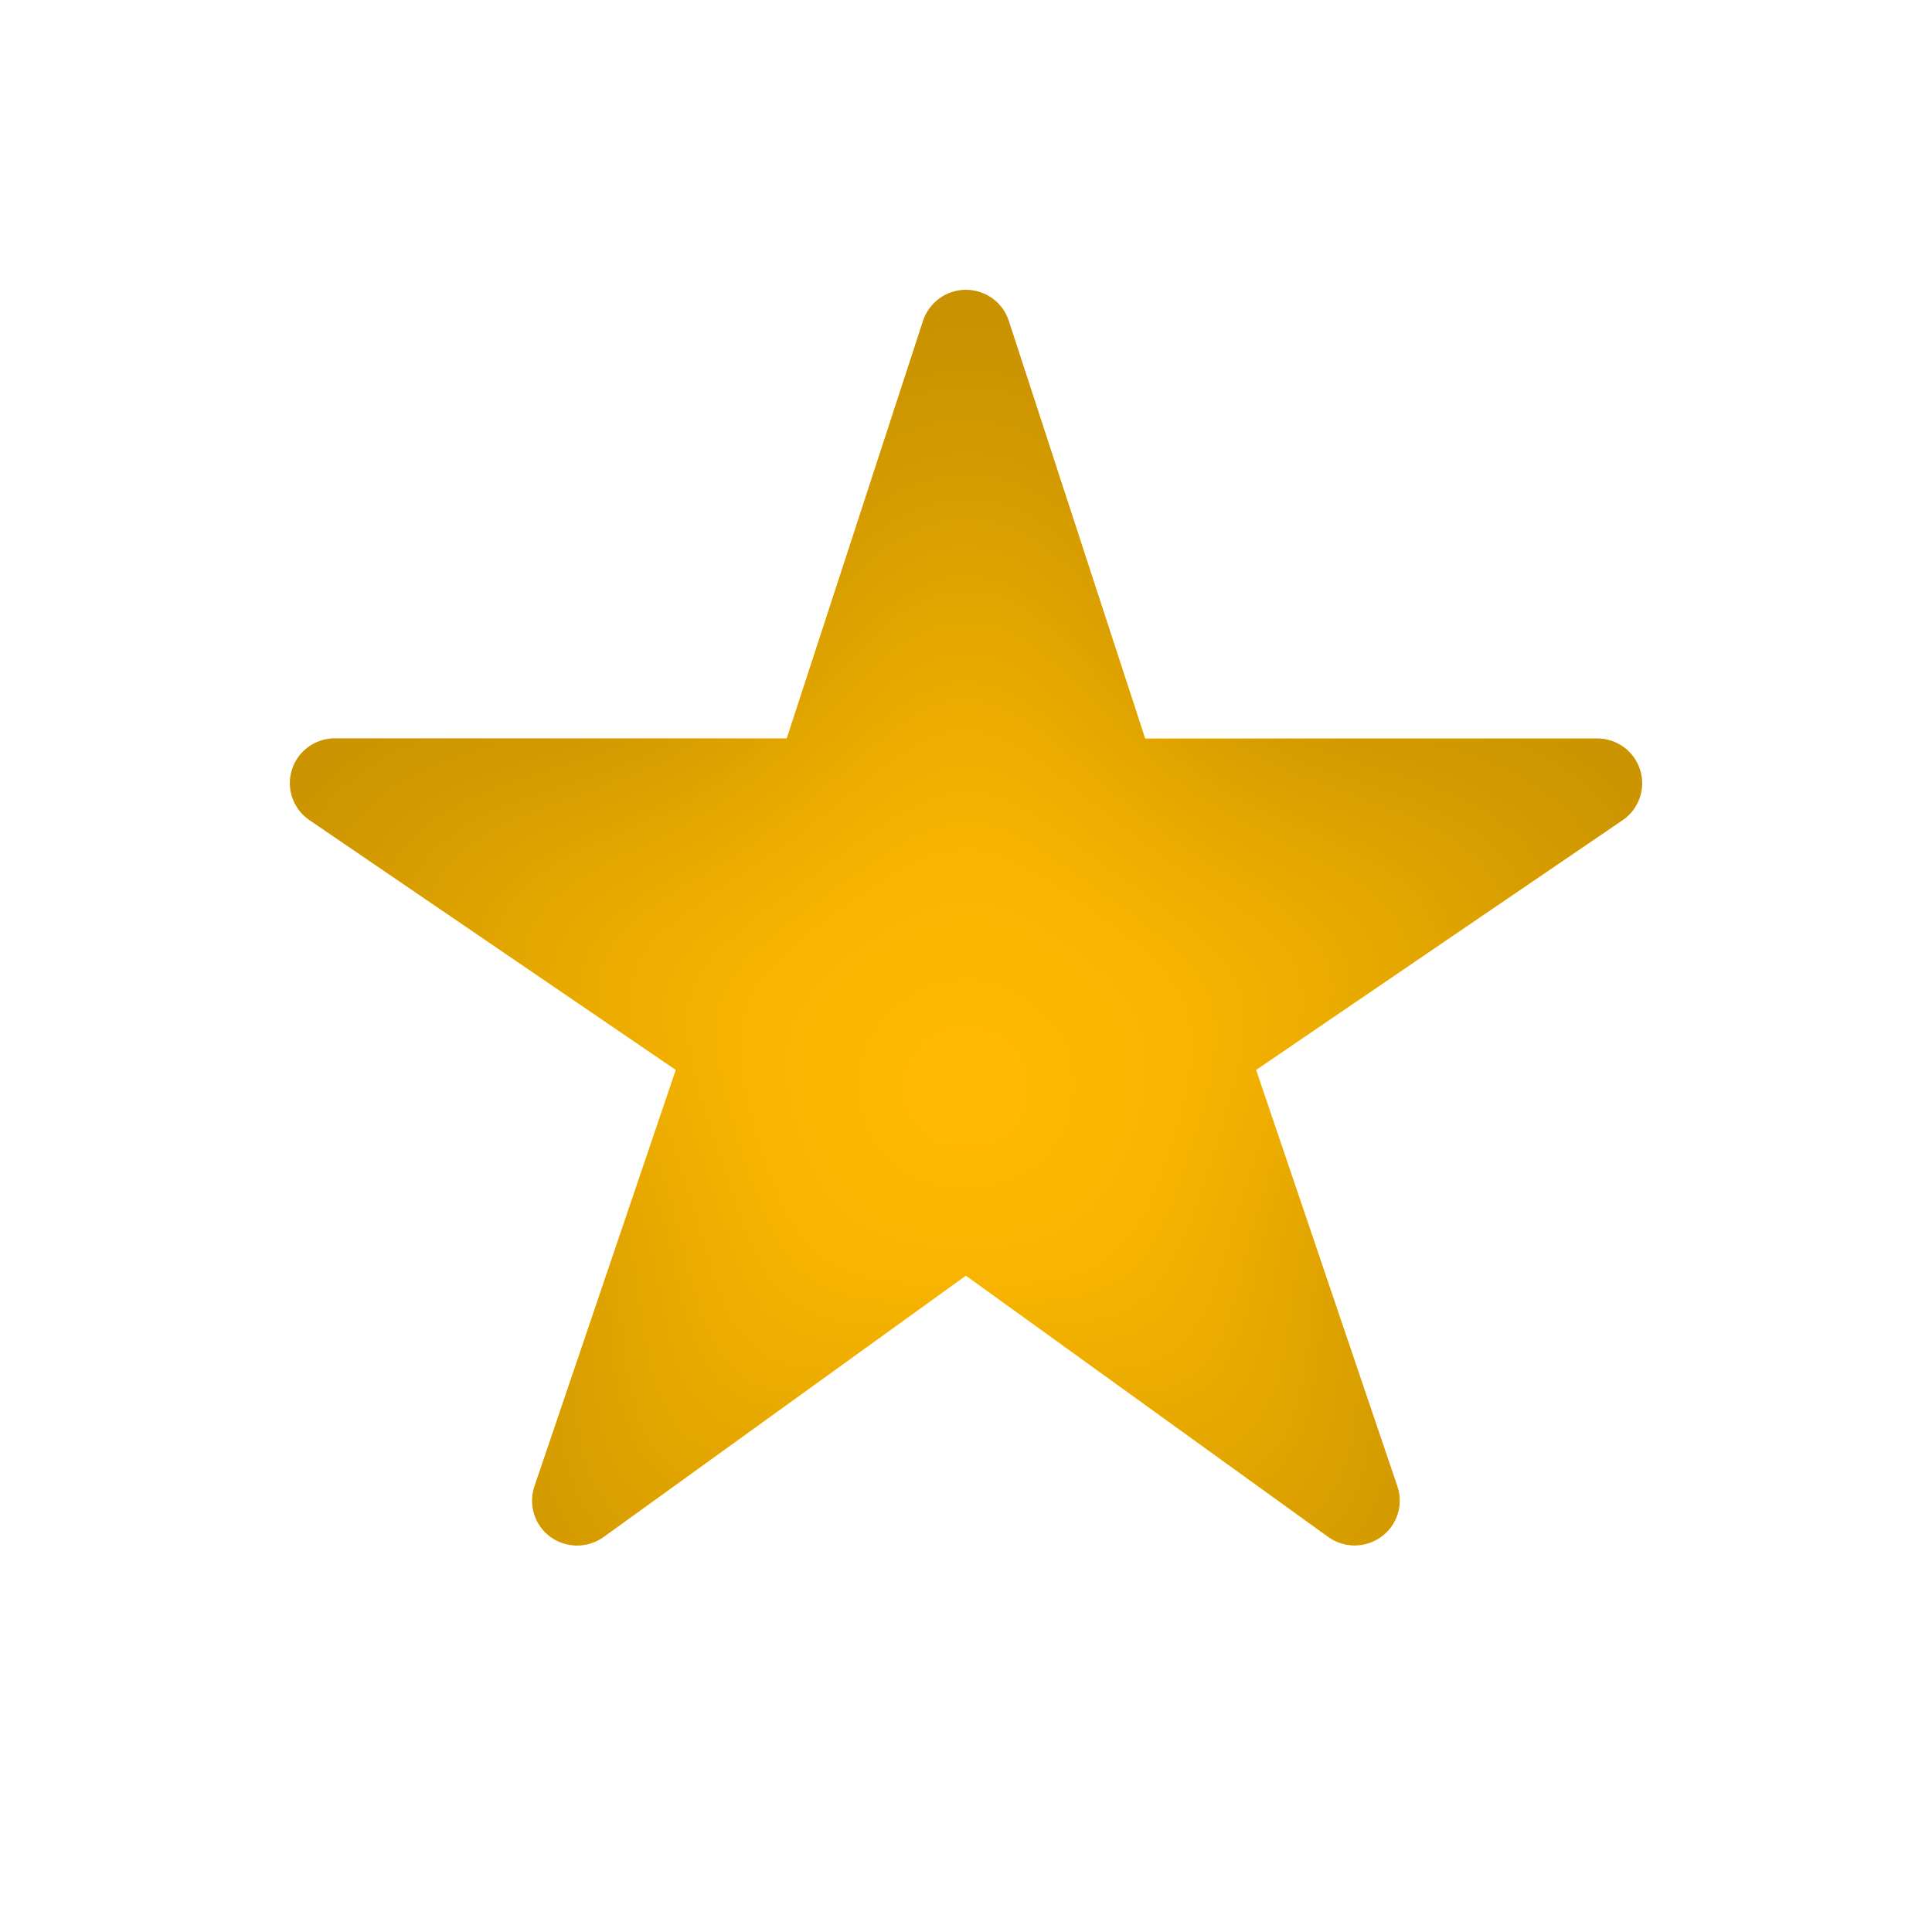
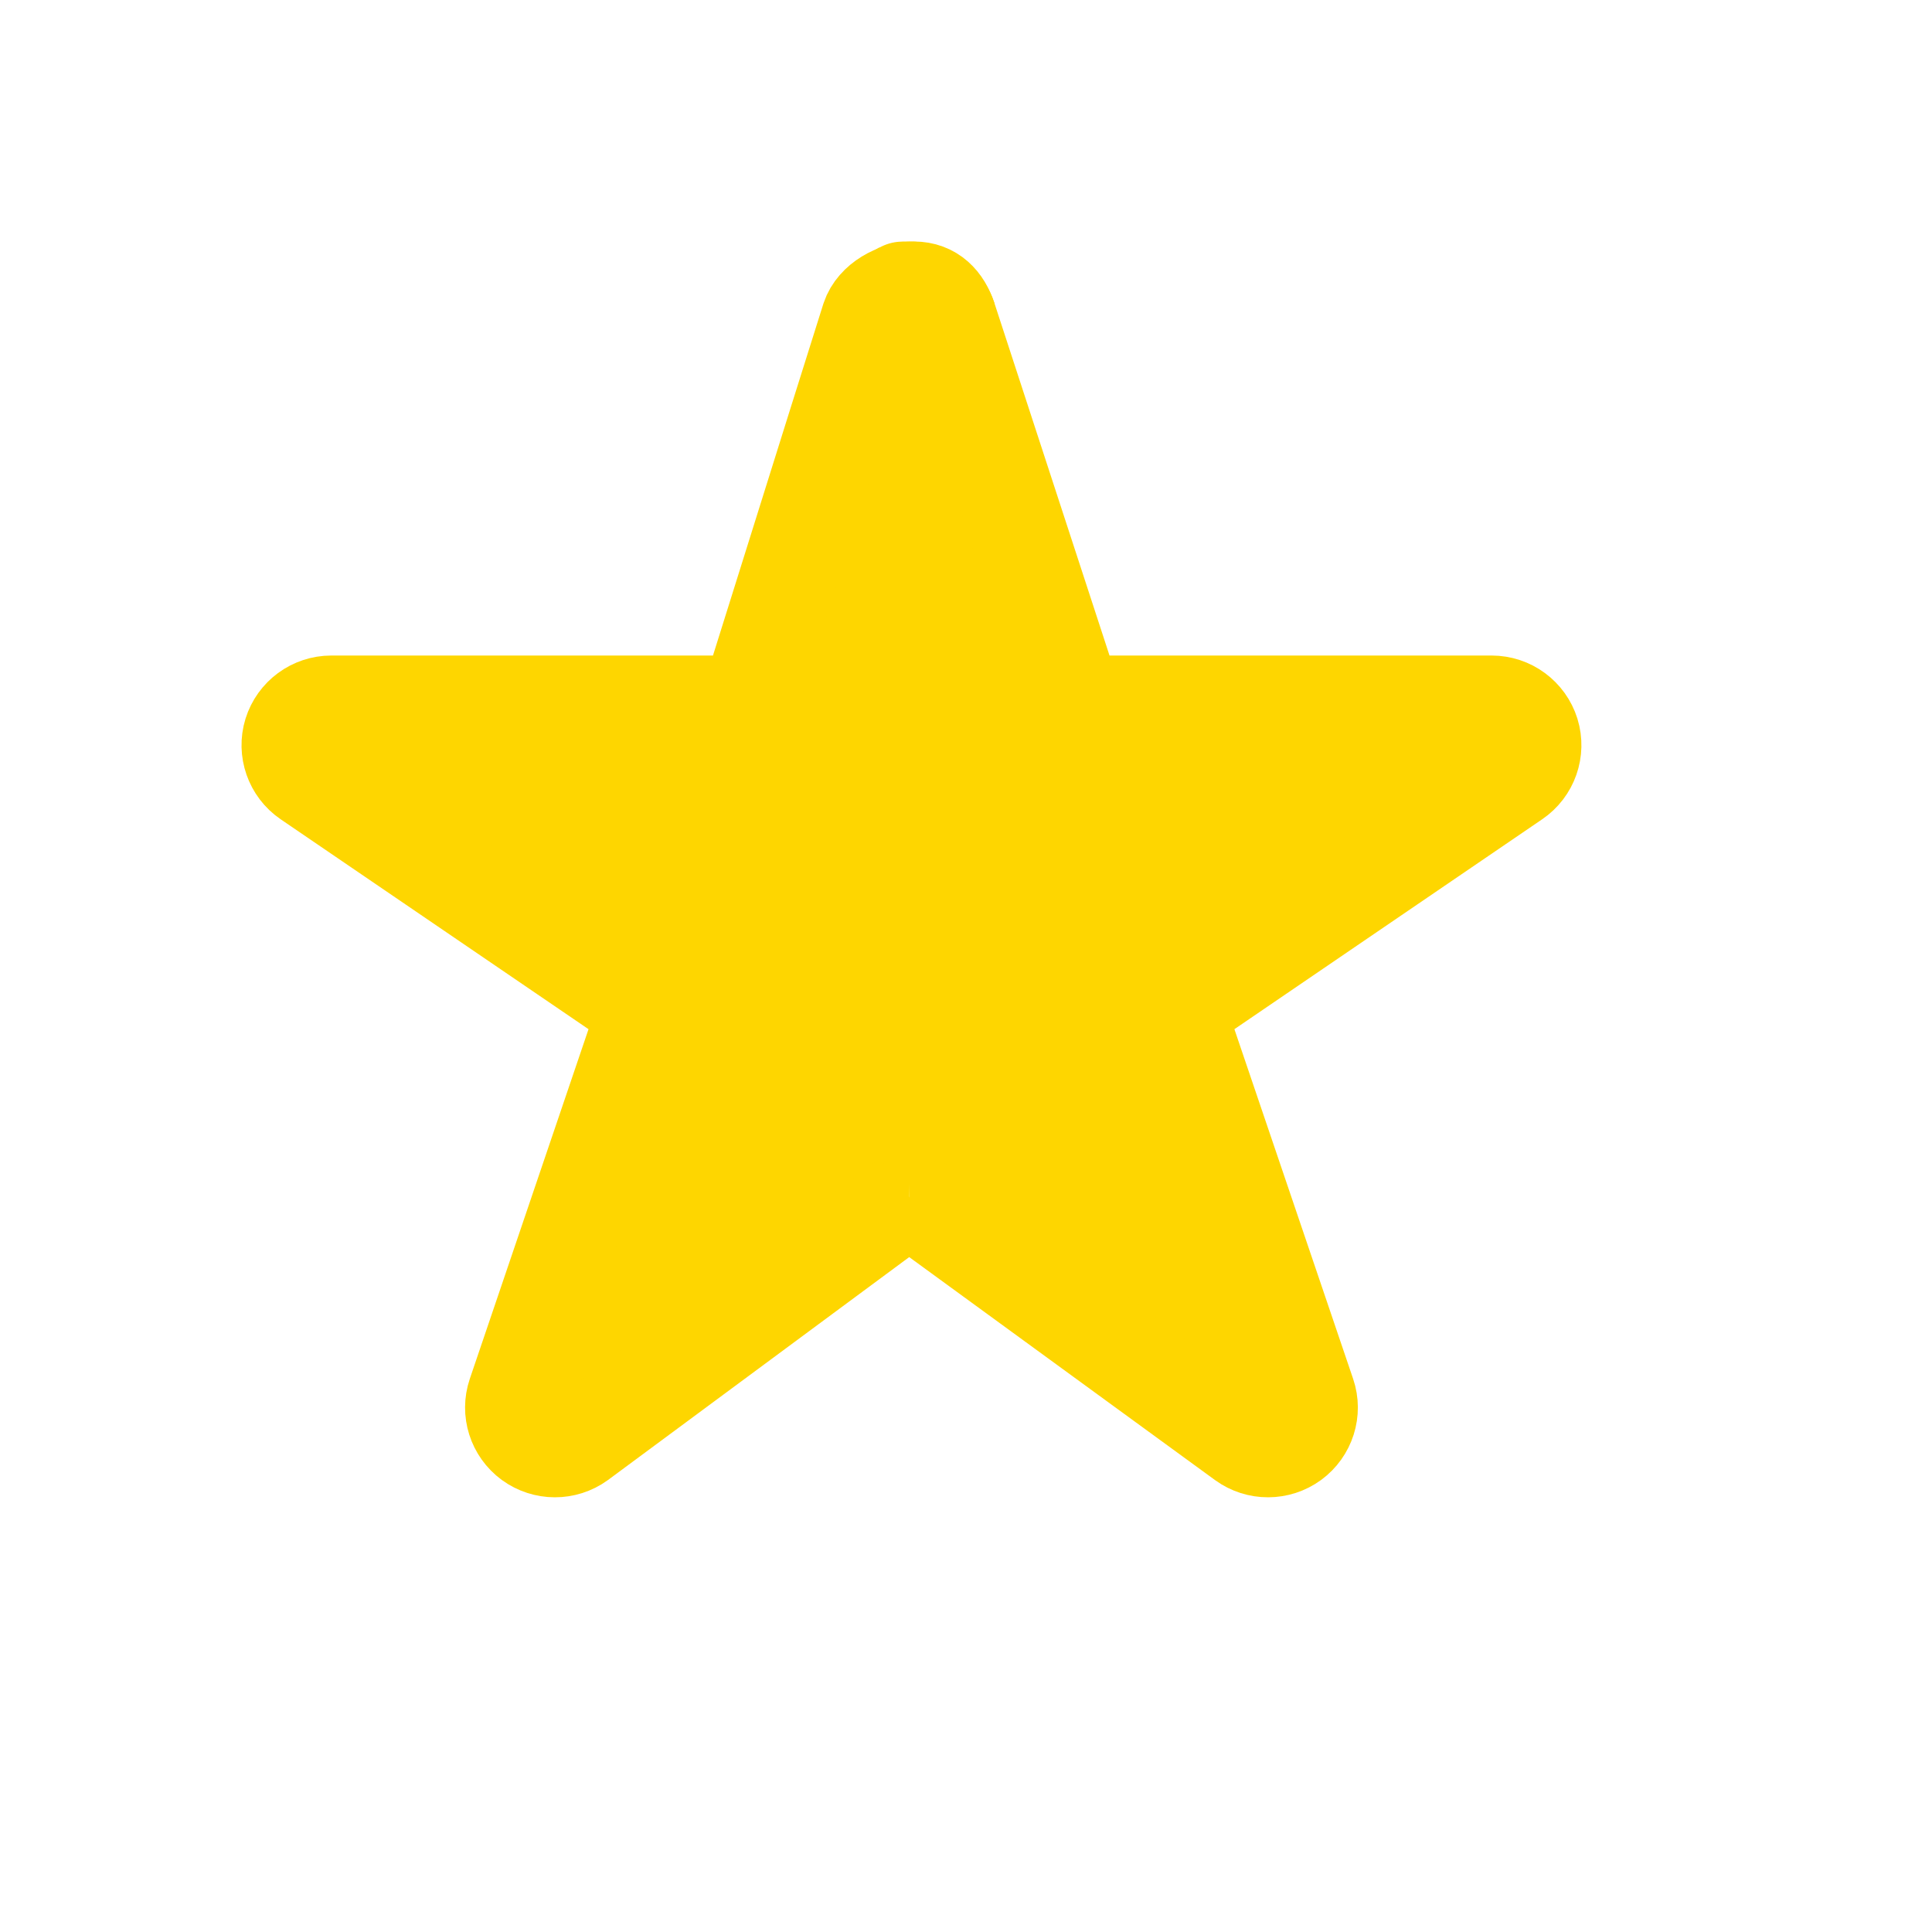
- <svg xmlns="http://www.w3.org/2000/svg" xmlns:xlink="http://www.w3.org/1999/xlink" width="20px" height="20px" viewBox="0 0 20 20" version="1.1">
-   <defs>
-     <path d="M14.025,15.999 C13.926,15.999 13.83,15.969 13.751,15.912 L9.999,13.206 L6.248,15.912 C6.083,16.03 5.861,16.029 5.697,15.91 C5.534,15.79 5.467,15.578 5.532,15.387 L6.995,11.076 L3.203,8.49 C3.034,8.375 2.961,8.164 3.021,7.97 C3.081,7.776 3.261,7.643 3.466,7.643 L8.144,7.643 L9.555,3.321 C9.618,3.13 9.797,3 9.999,3 C10.202,3 10.381,3.13 10.443,3.321 L11.855,7.644 L16.533,7.644 C16.738,7.644 16.918,7.776 16.979,7.971 C17.04,8.165 16.966,8.376 16.797,8.491 L13.004,11.076 L14.466,15.386 C14.514,15.527 14.491,15.683 14.403,15.805 C14.316,15.926 14.175,15.998 14.025,15.999 Z" id="path-1" />
-     <filter x="-14.3%" y="-15.4%" width="128.6%" height="130.8%" filterUnits="objectBoundingBox" id="filter-2">
-       <feGaussianBlur stdDeviation="1.5" in="SourceAlpha" result="shadowBlurInner1" />
-       <feOffset dx="0" dy="1" in="shadowBlurInner1" result="shadowOffsetInner1" />
-       <feComposite in="shadowOffsetInner1" in2="SourceAlpha" operator="arithmetic" k2="-1" k3="1" result="shadowInnerInner1" />
-       <feColorMatrix values="0 0 0 0 0   0 0 0 0 0   0 0 0 0 0  0 0 0 0.236 0" type="matrix" in="shadowInnerInner1" />
-     </filter>
-   </defs>
-   <g id="icons/star-full" stroke="none" stroke-width="1" fill="none" fill-rule="evenodd">
-     <g id="Path" fill-rule="nonzero">
-       <use fill="#FFBA00" xlink:href="#path-1" />
-       <use fill="black" fill-opacity="1" filter="url(#filter-2)" xlink:href="#path-1" />
-     </g>
+ <svg xmlns="http://www.w3.org/2000/svg" width="20px" height="20px" viewBox="0 0 20 20" version="1.1">
+   <g id="star-full" stroke="none" stroke-width="1" fill="none" fill-rule="evenodd">
+     <path d="M9.41,12.393 L5.998,14.918 C5.846,15.028 5.641,15.027 5.49,14.917 C5.339,14.806 5.277,14.611 5.337,14.434 L6.688,10.455 L3.187,8.068 C3.032,7.962 2.964,7.767 3.019,7.588 C3.075,7.409 3.241,7.286 3.43,7.286 L7.748,7.286 C8.544,4.744 8.962,3.414 9,3.296 C9.058,3.12 9.274,3 9.461,3 C9.648,3 9.762,3.12 9.82,3.296" id="Path-Copy-6" stroke="#FED600" fill="#FED600" fill-rule="nonzero" />
+     <path d="M15.799,12.393 L12.336,14.918 C12.184,15.028 11.979,15.027 11.828,14.917 C11.677,14.806 11.615,14.611 11.675,14.434 L13.026,10.455 L9.526,8.068 C9.37,7.962 9.302,7.767 9.357,7.588 C9.413,7.409 9.579,7.286 9.768,7.286 L14.086,7.286 L15.389,3.296 C15.447,3.12 15.612,3 15.799,3 C15.986,3 15.741,2.996 15.799,3.173" id="Path-Copy-5" stroke="#FED600" fill="#FED600" fill-rule="nonzero" transform="translate(12.60444, 8.999997) scale(-1, 1) translate(-12.60444, -8.999997) " />
  </g>
</svg>
